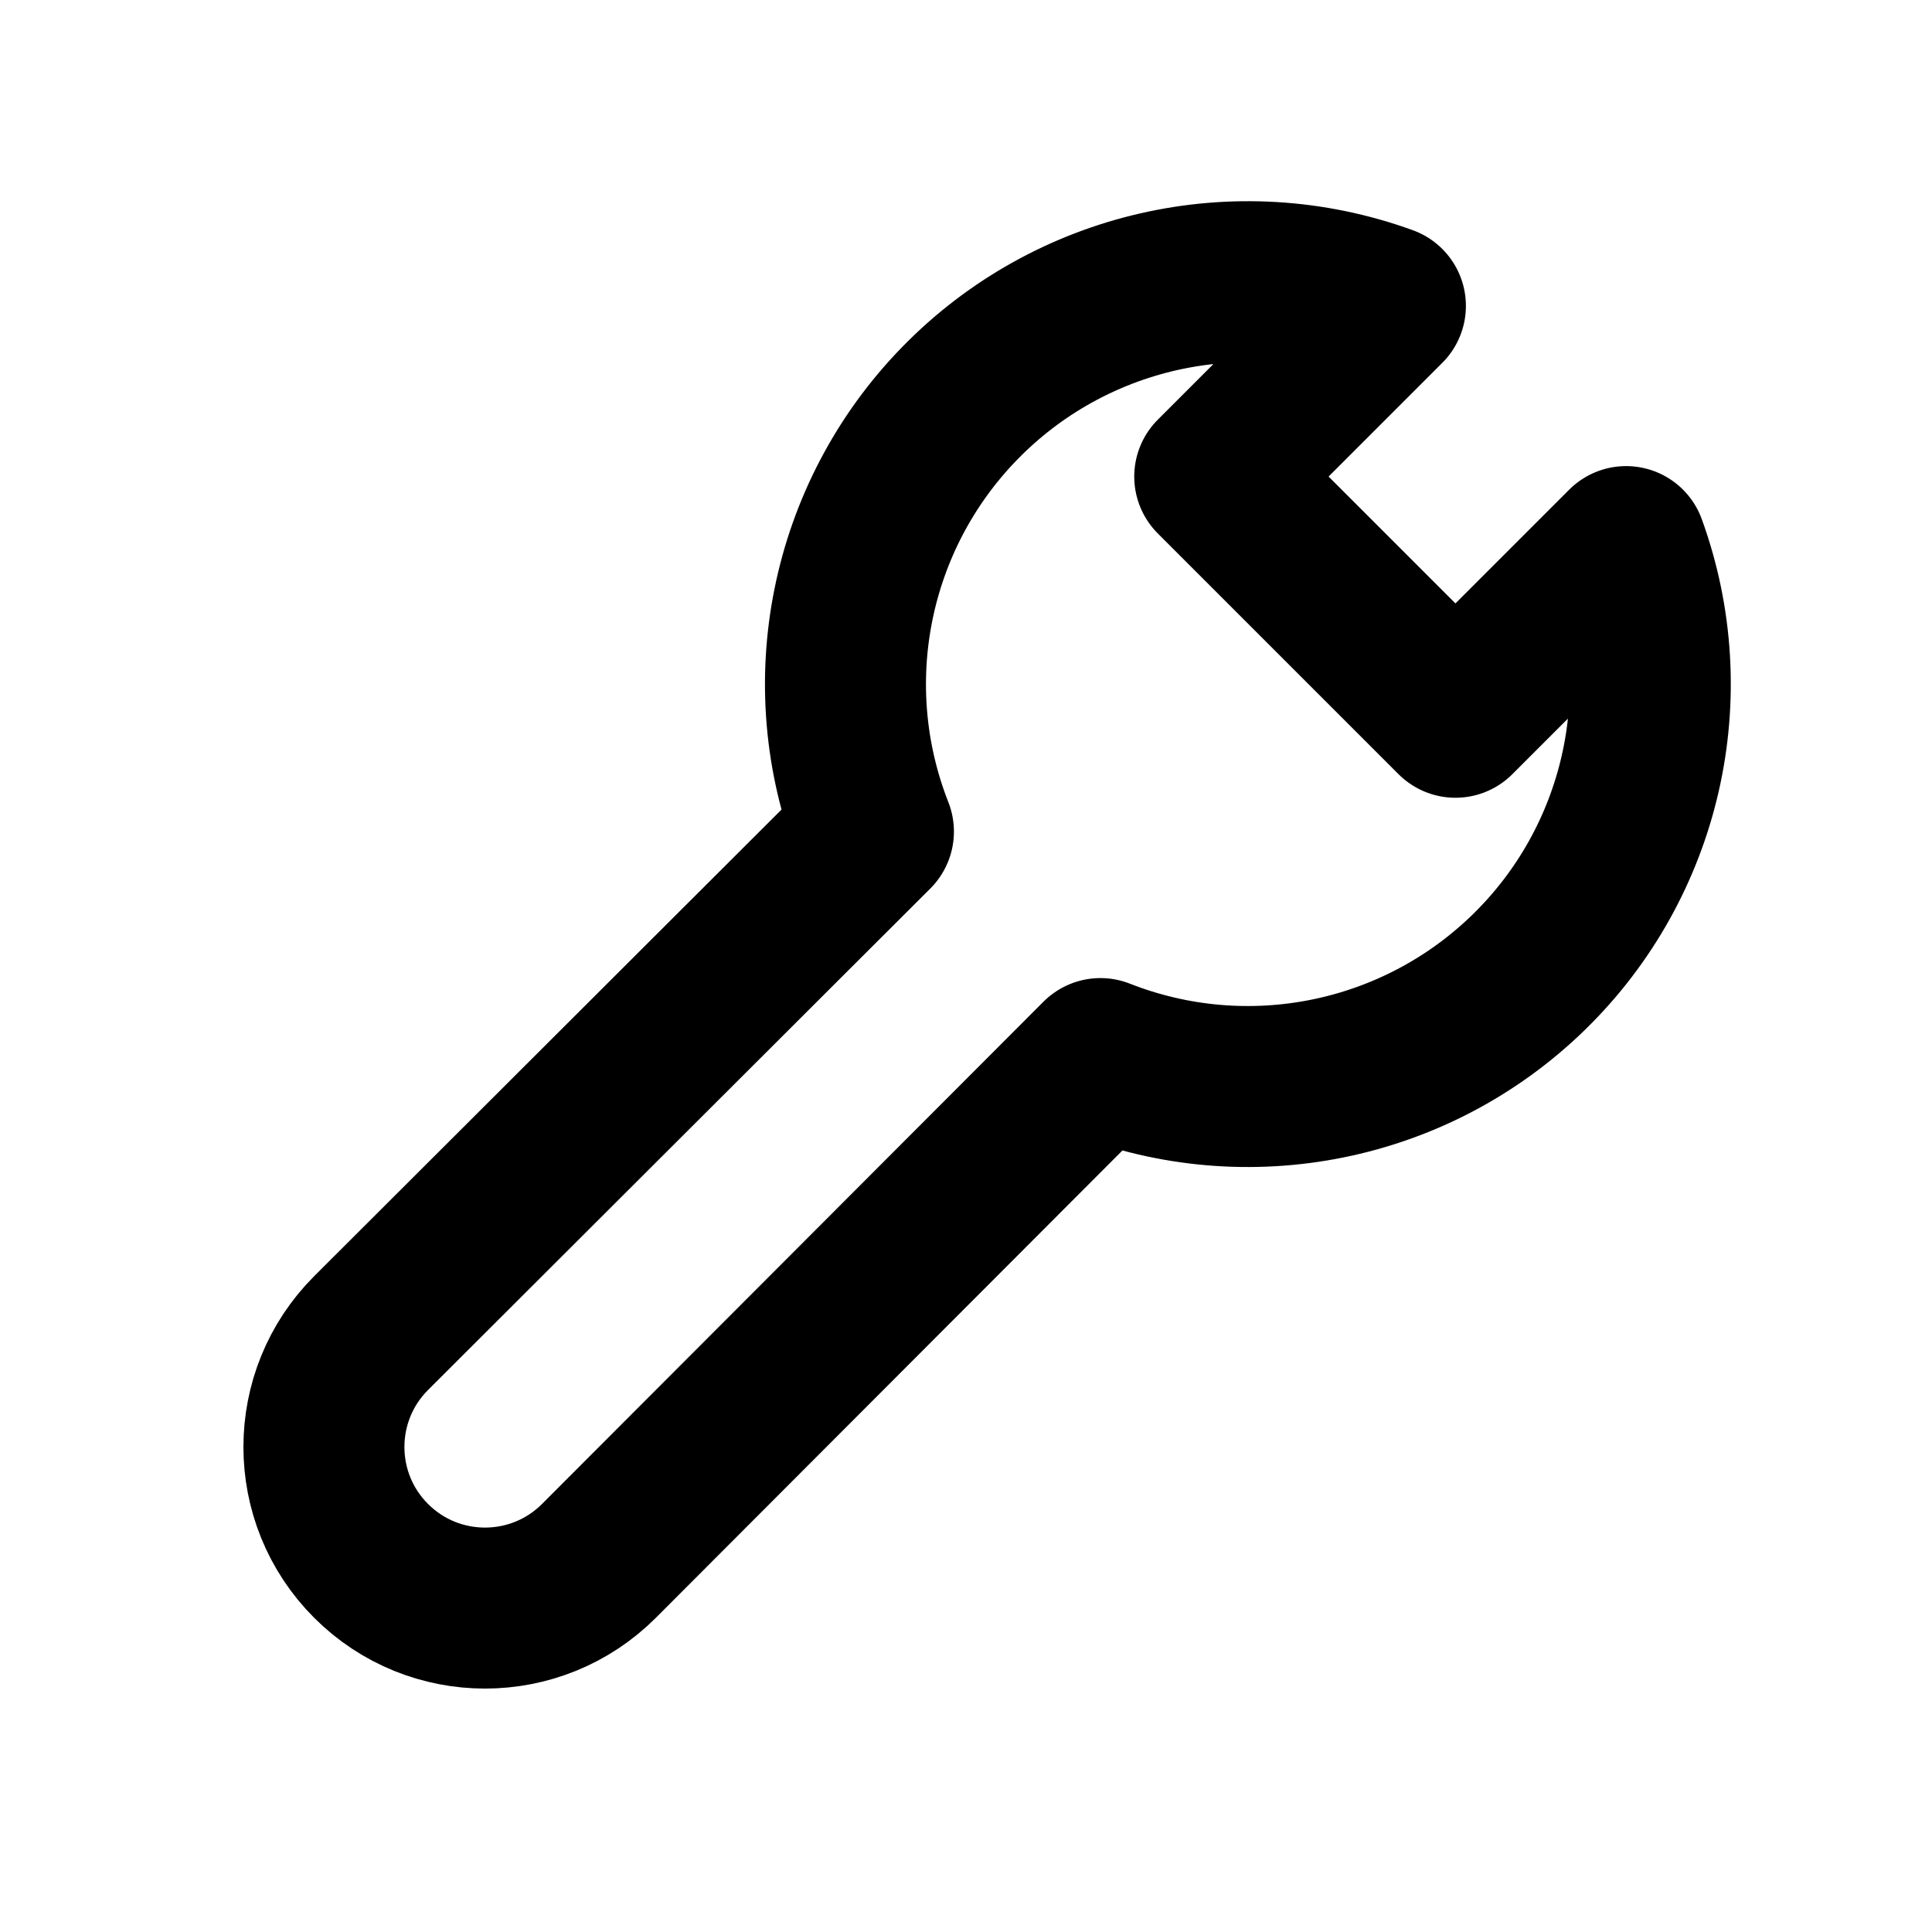
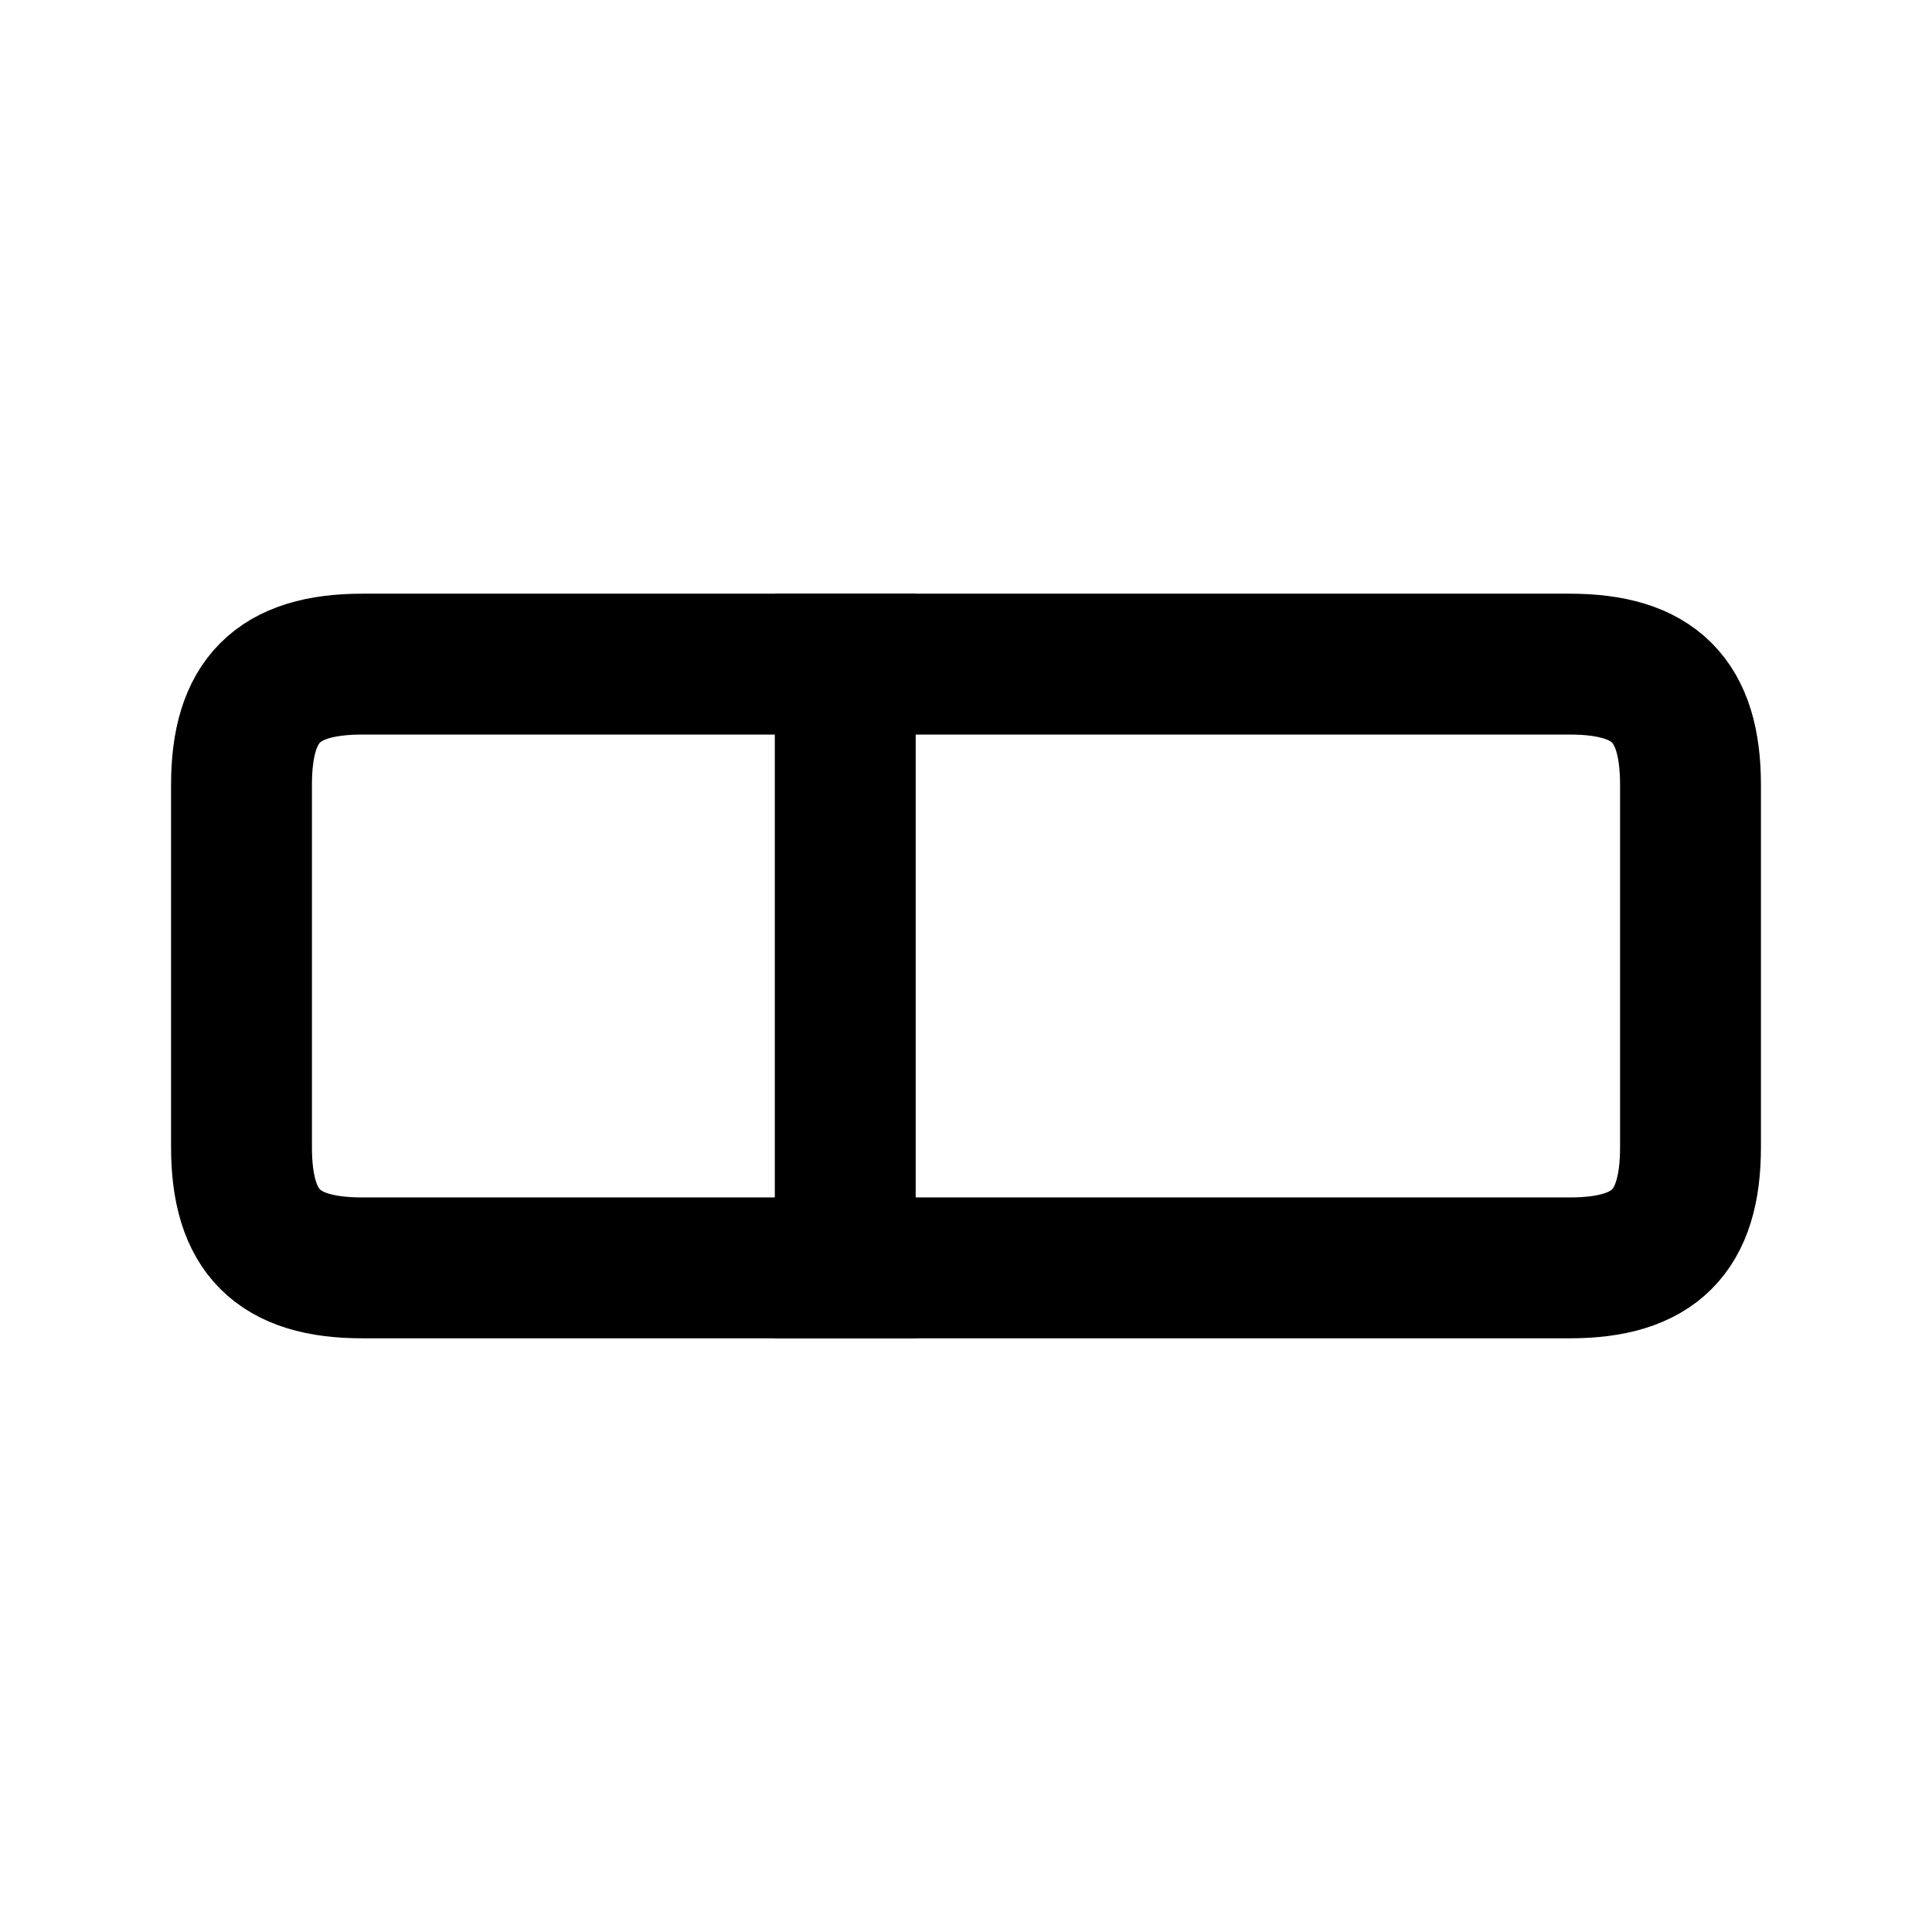
- <svg xmlns="http://www.w3.org/2000/svg" width="24" height="24" viewBox="0 0 24 24" fill="none" stroke="currentColor" stroke-width="2" stroke-linecap="round" stroke-linejoin="round">
-   <path d="M13.67 13.15L7.44 19.39A2 2 0 0 1 4.61 16.56L10.85 10.33A5 5 0 0 1 17.21 3.8L15.09 5.92L18.08 8.91L20.2 6.79A5 5 0 0 1 13.67 13.15Z" />
+ <svg xmlns="http://www.w3.org/2000/svg" width="24" height="24" viewBox="0 0 24 24" fill="none" stroke="currentColor" stroke-width="1.75" stroke-linecap="square" stroke-linejoin="round">
+   <path d="M4.5 8.25L19.5 8.25C20.55 8.25 21 8.7 21 9.75L21 14.25C21 15.3 20.55 15.75 19.5 15.75L4.5 15.75C3.45 15.75 3 15.3 3 14.25L3 9.75C3 8.7 3.45 8.25 4.5 8.25Z" />
+   <path d="M10.5 8.25L10.5 15.75" />
</svg>
